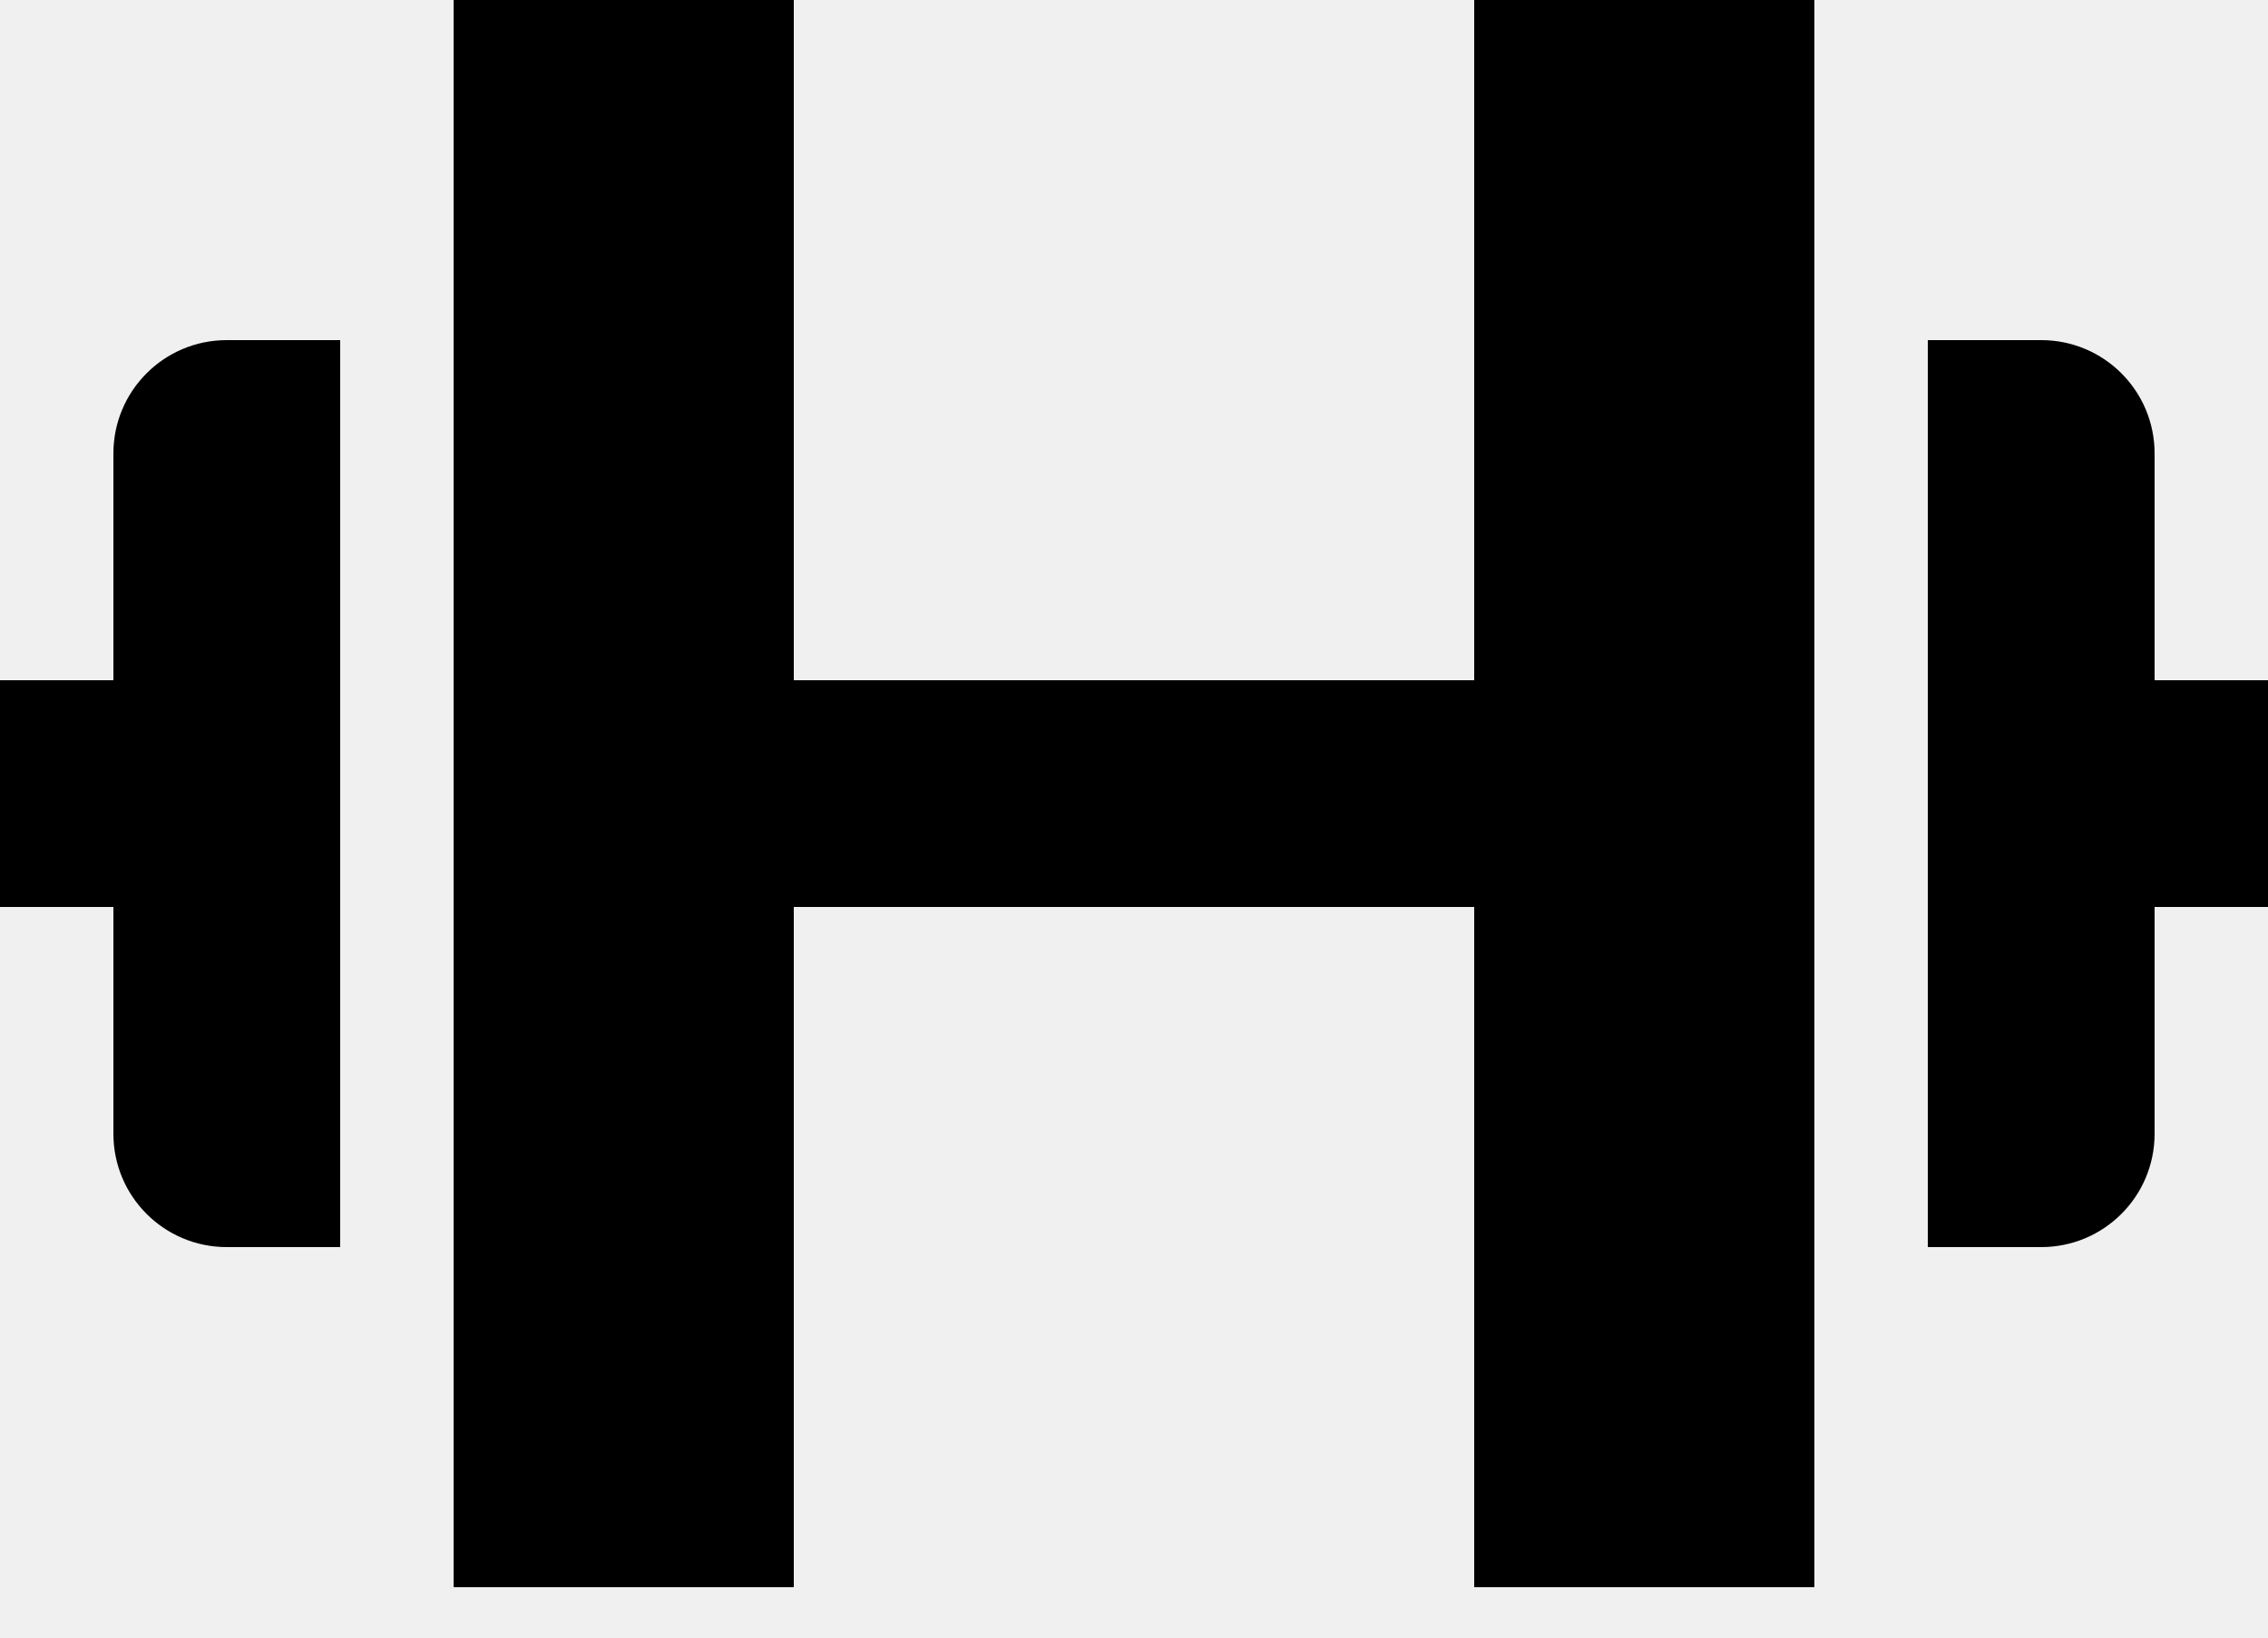
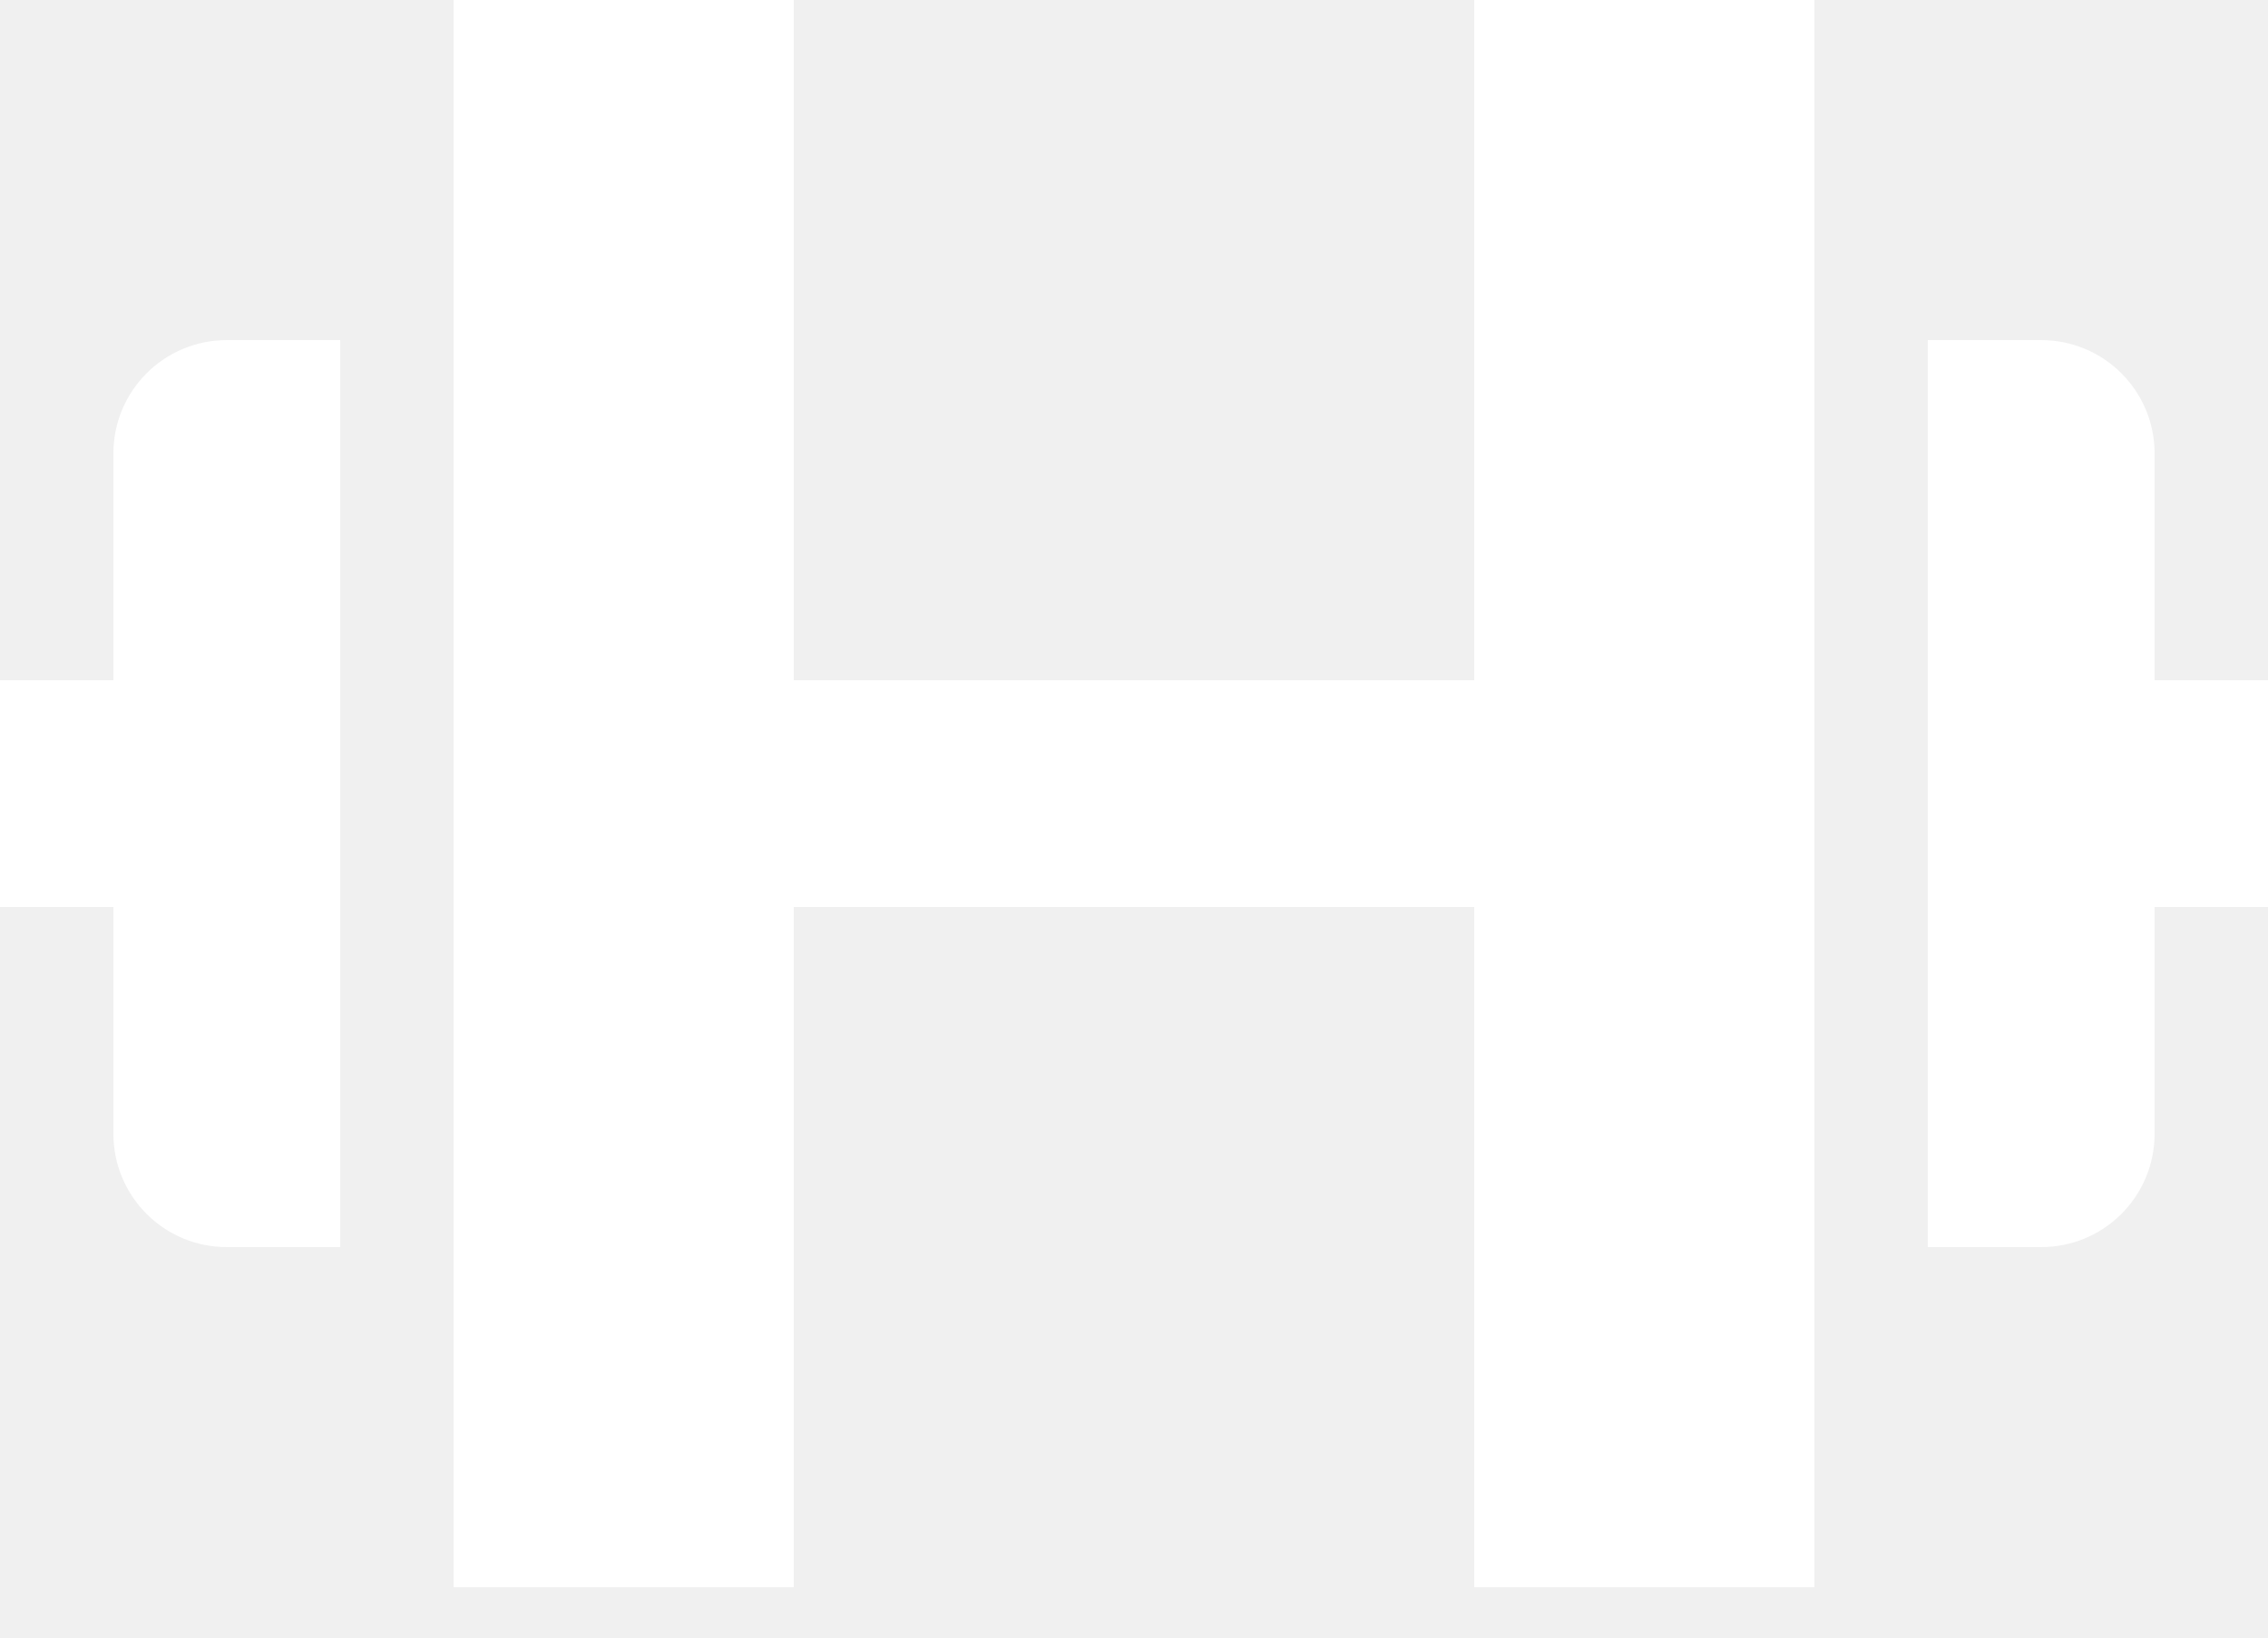
<svg xmlns="http://www.w3.org/2000/svg" width="36" height="26" viewBox="0 0 36 26" fill="none">
-   <path d="M7.2 0V10.8V14.4V25.2H12.6V14.4H23.4V25.2H28.8V0H23.4V10.8H12.6V0H7.2ZM1.8 18C1.8 18.995 2.605 19.8 3.6 19.8H5.4V5.4H3.6C2.605 5.4 1.8 6.205 1.8 7.2V10.8H0V14.4H1.8V18ZM34.2 7.2C34.2 6.205 33.395 5.4 32.4 5.4H30.6V19.8H32.4C33.395 19.8 34.2 18.995 34.2 18V14.4H36V10.8H34.2V7.2Z" fill="black" />
+   <path d="M7.2 0V10.8V14.4V25.2H12.6V14.4H23.4V25.2H28.8V0H23.4V10.8H12.6V0H7.2ZM1.8 18C1.8 18.995 2.605 19.8 3.6 19.8H5.4V5.4H3.6C2.605 5.4 1.8 6.205 1.8 7.2V10.8H0V14.4H1.8V18ZM34.2 7.2C34.2 6.205 33.395 5.4 32.4 5.4H30.6V19.8H32.4C33.395 19.8 34.2 18.995 34.2 18V14.4H36V10.8H34.2V7.2Z" fill="white" />
</svg>
